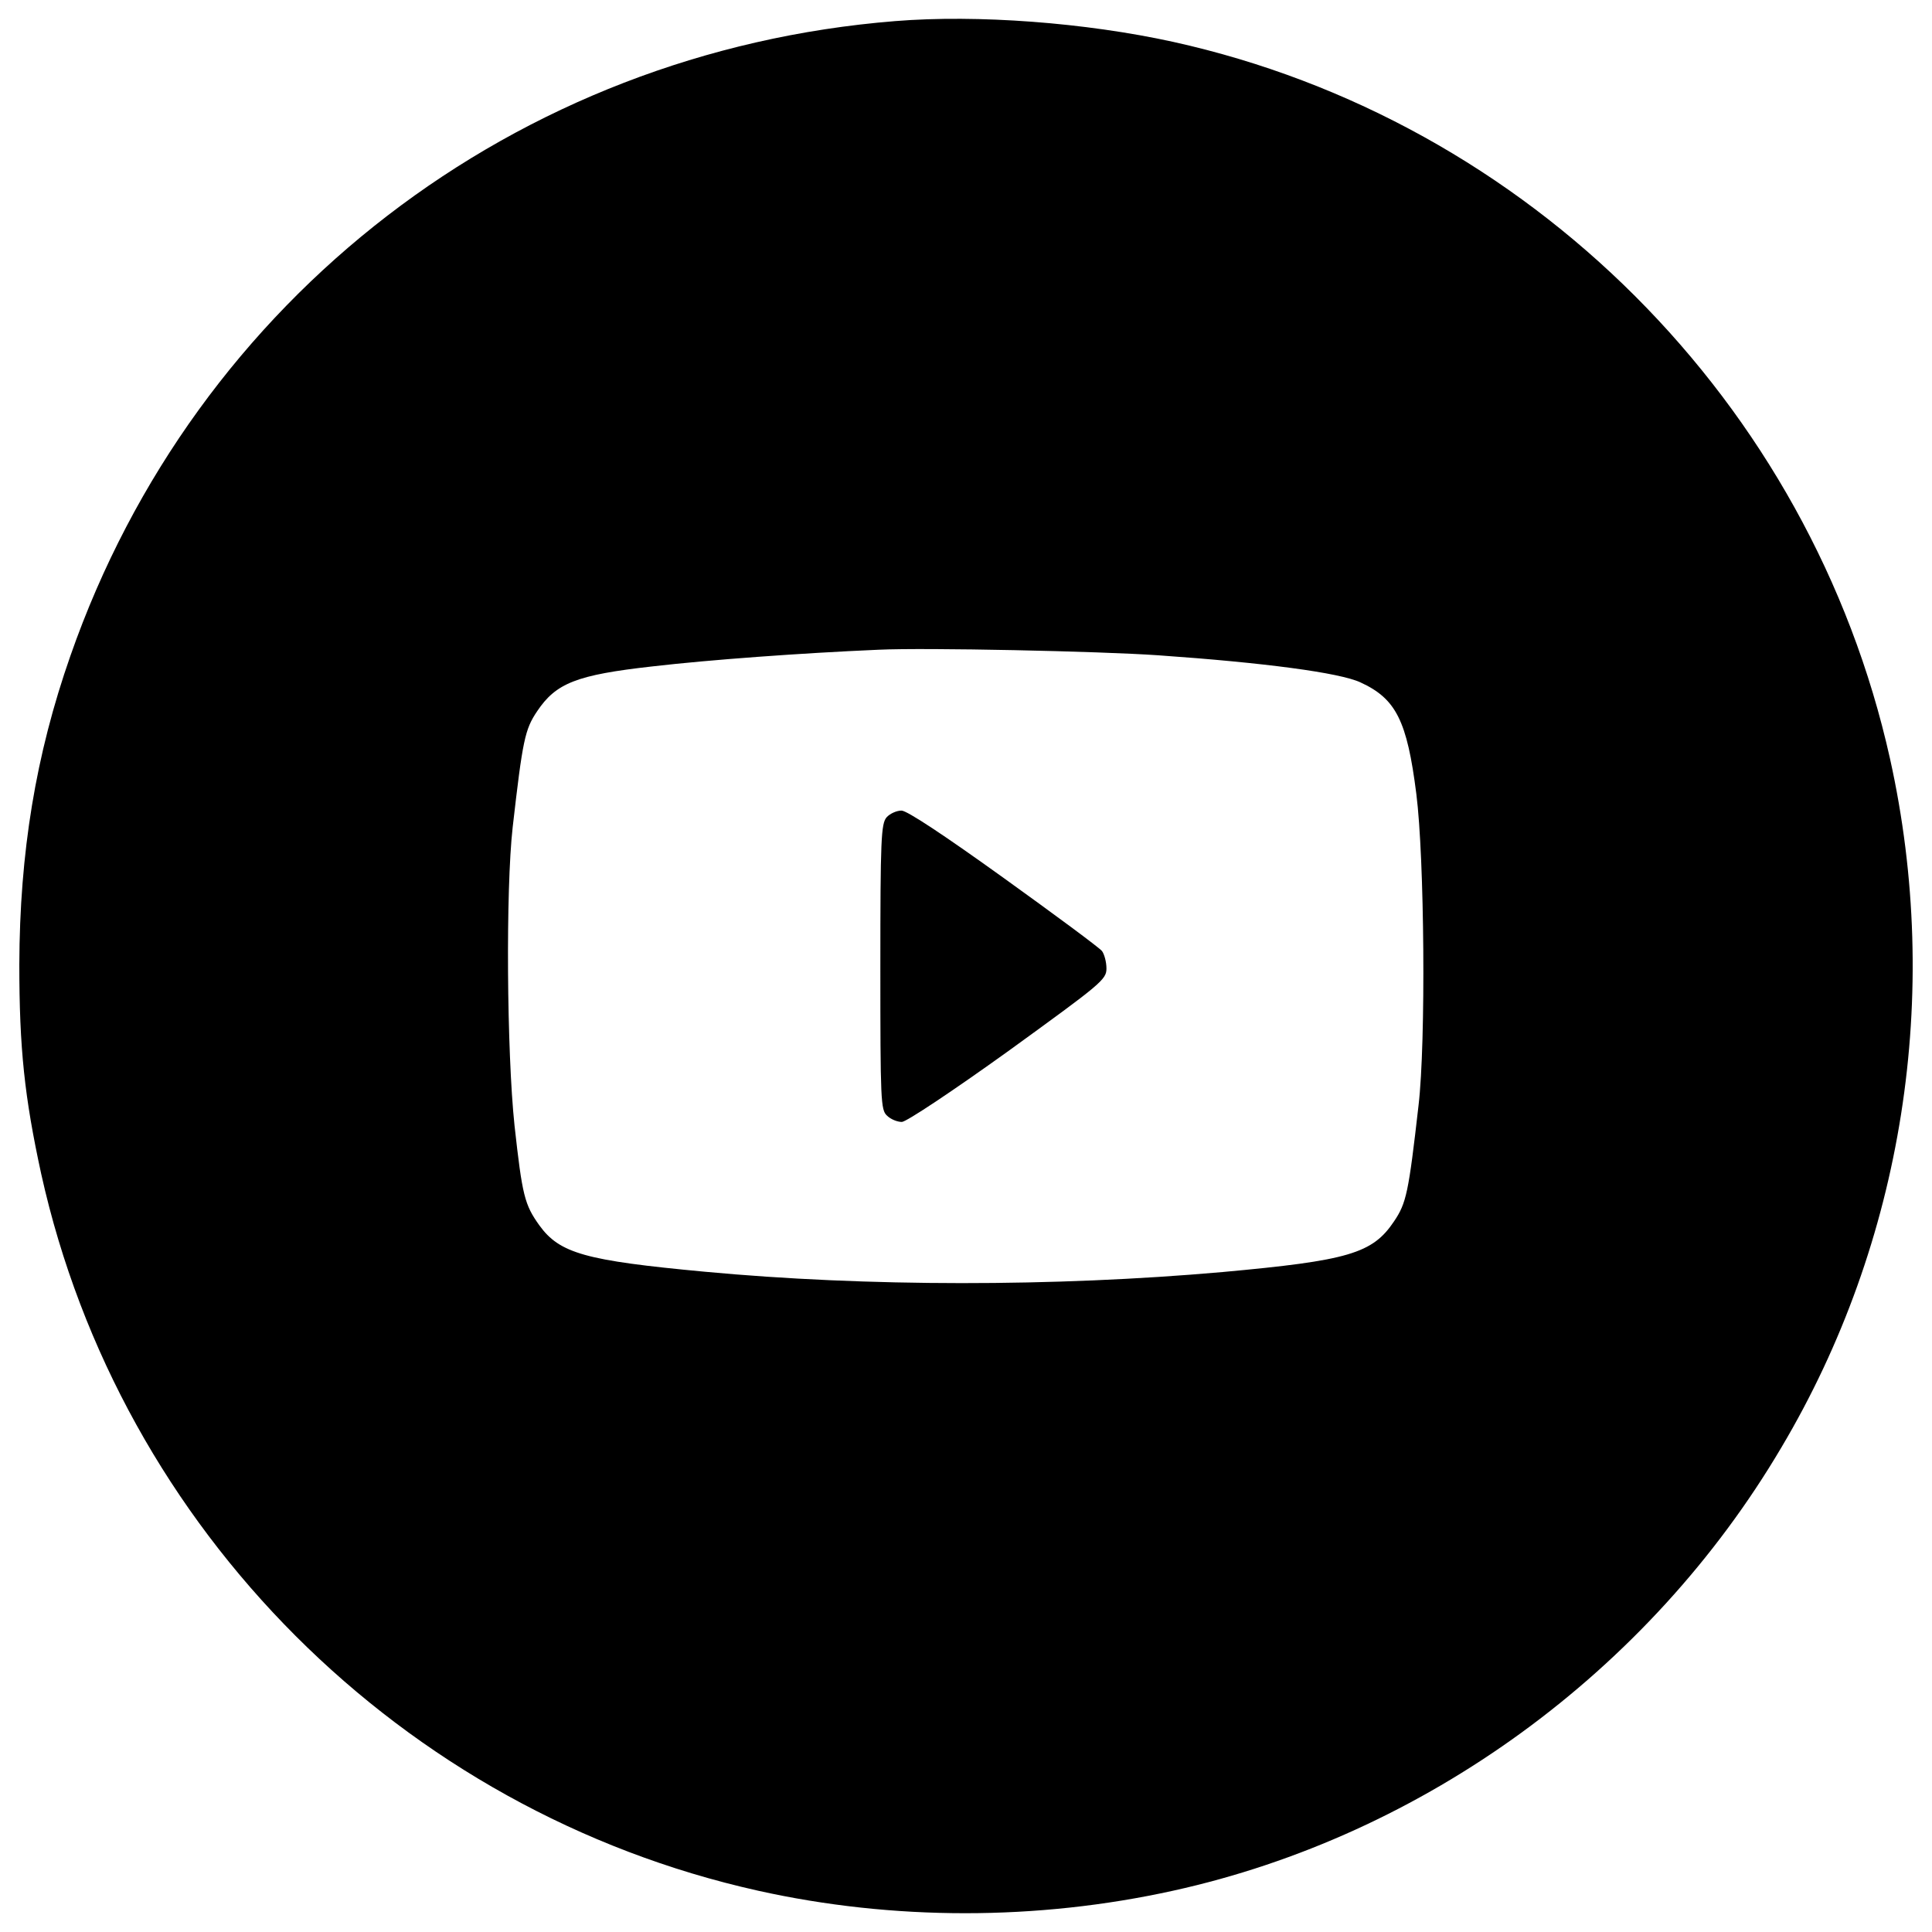
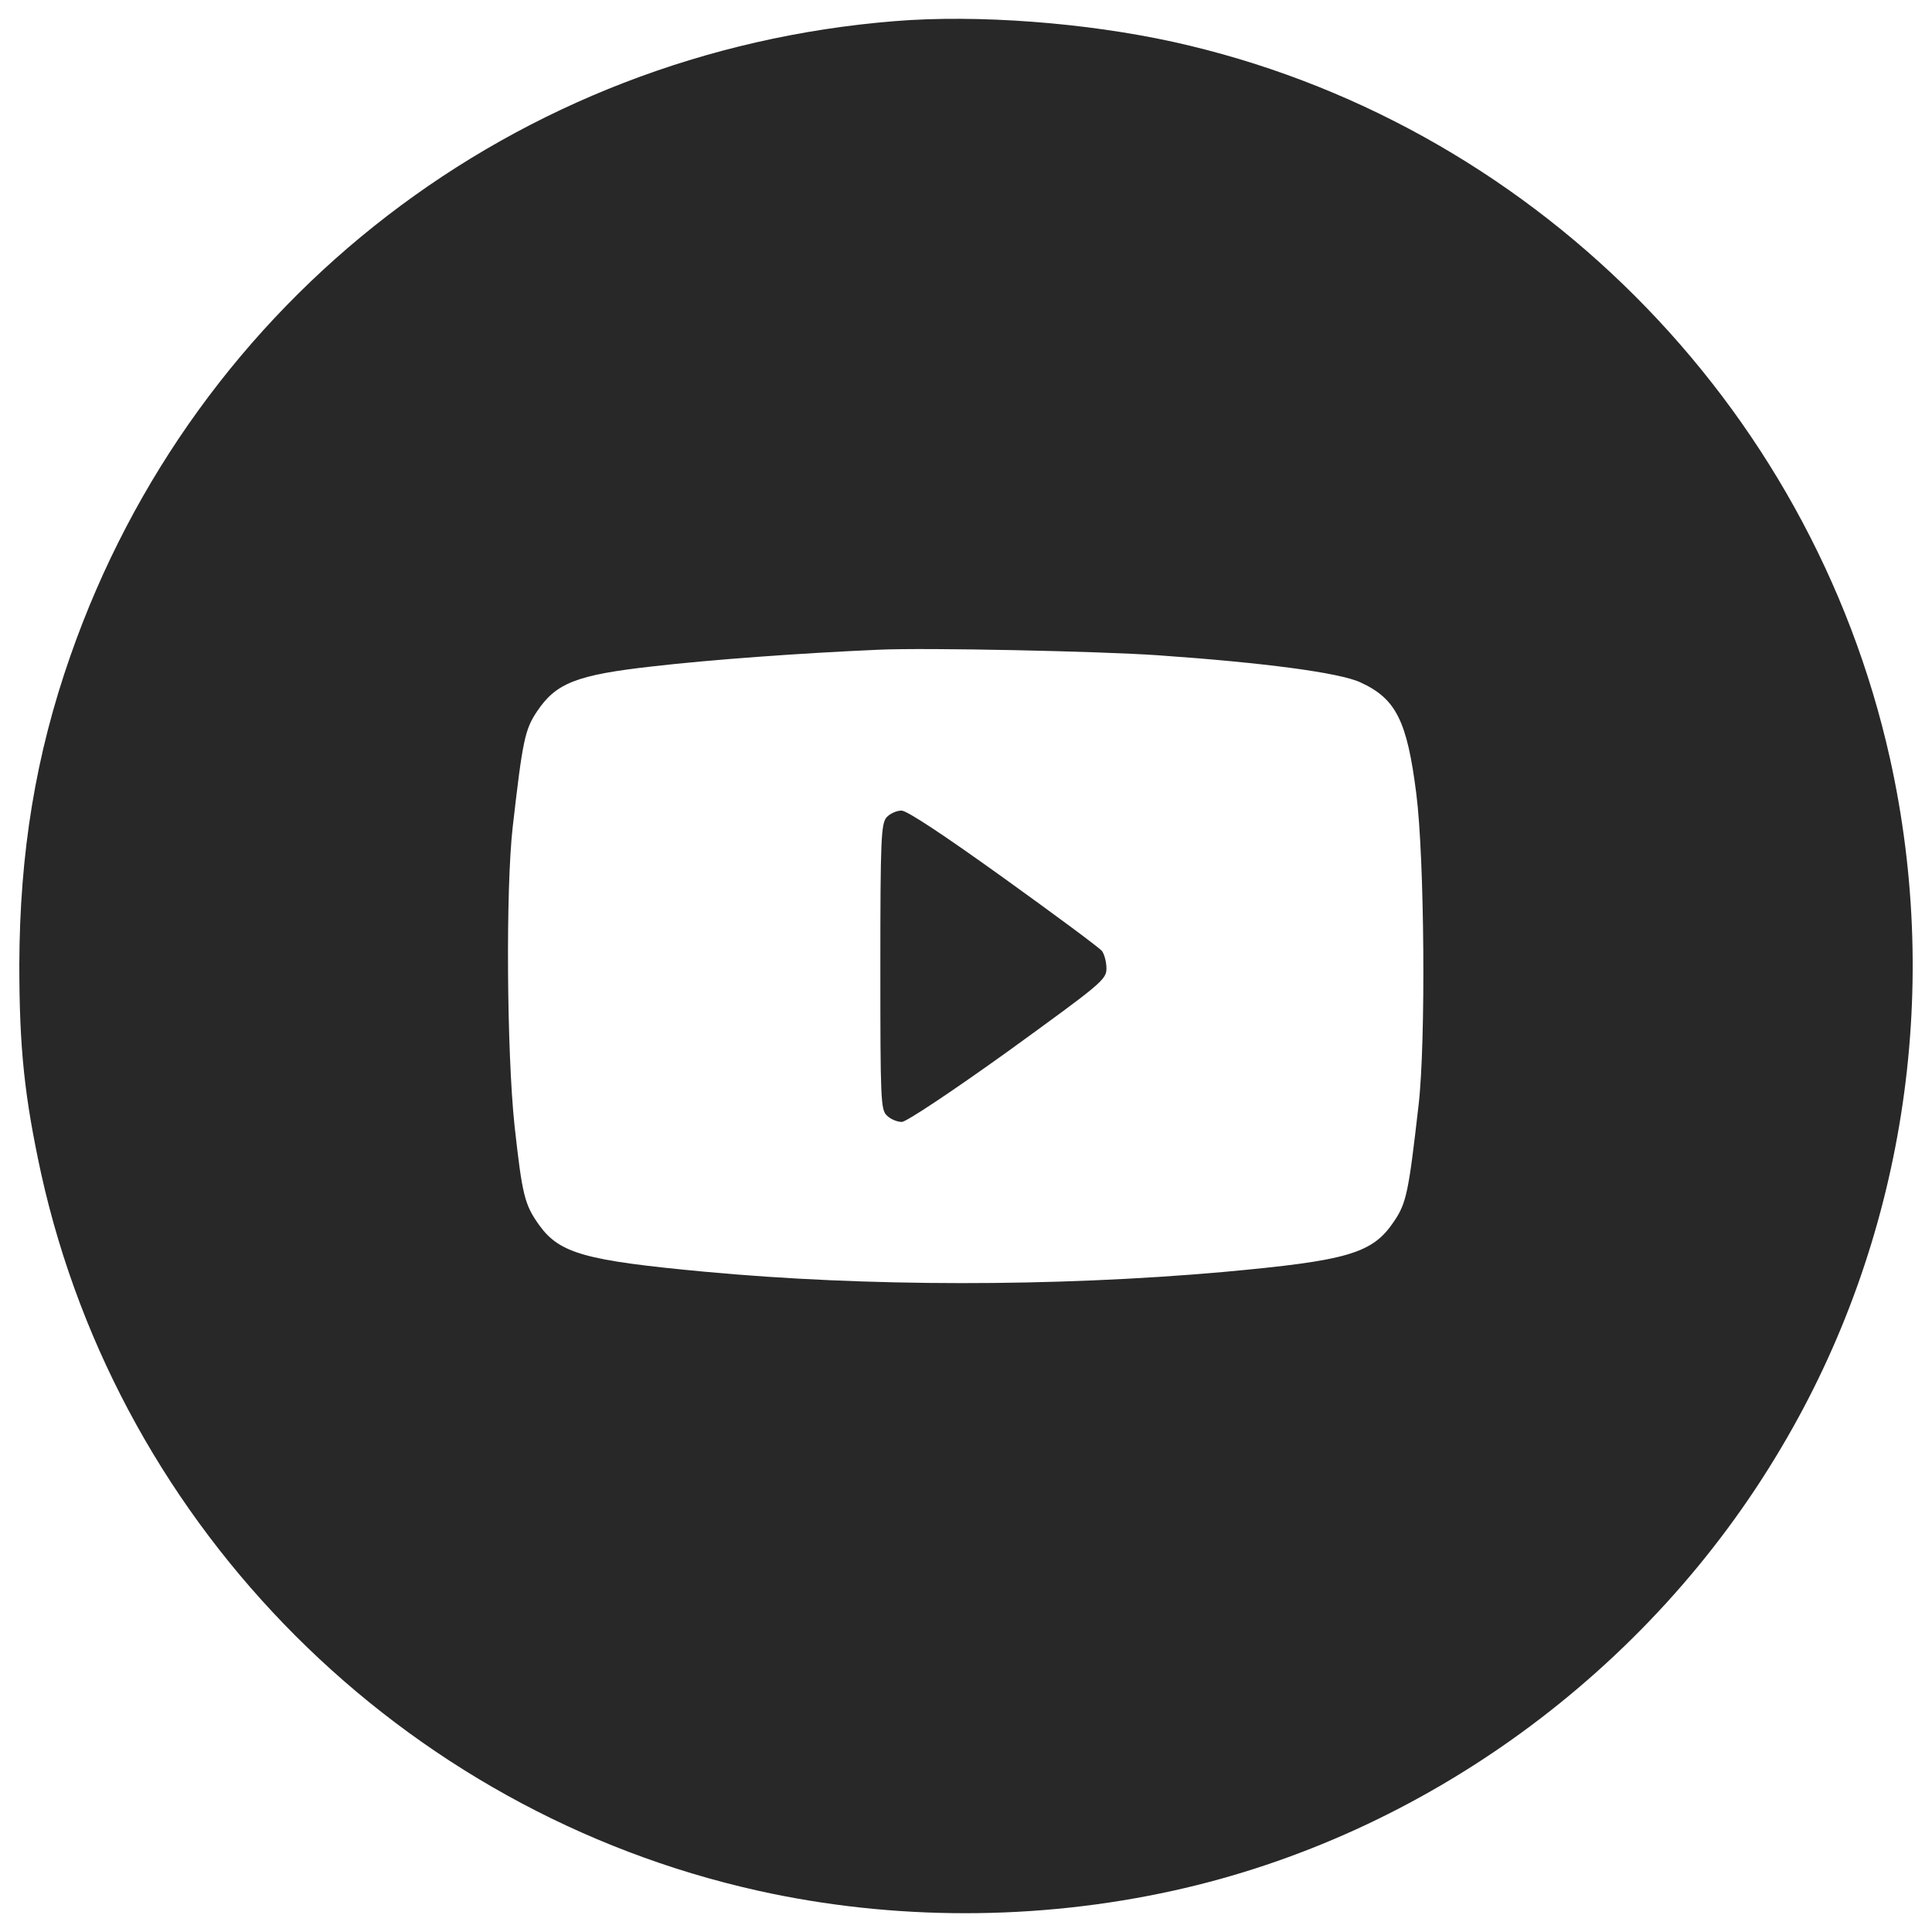
<svg xmlns="http://www.w3.org/2000/svg" version="1.1" x="0px" y="0px" viewBox="0 0 1000 1000" enable-background="new 0 0 1000 1000" xml:space="preserve">
  <g>
    <g transform="translate(0,512) scale(0.1,-0.1)">
-       <path d="M4633.4,5010.8C2670.8,4853.5,1011.3,3577.7,364.7,1726.3C184.4,1212.2,101.9,705.7,100,128.2c0-435.5,26.9-686.8,113.2-1084c408.6-1841.8,1866.7-3299.8,3710.4-3710.4c698.3-155.4,1444.6-155.4,2148.7,0c1298.8,285.9,2463.4,1133.8,3148.3,2294.5c631.2,1062.8,832.7,2346.3,562.1,3564.6c-410.6,1843.7-1870.5,3303.7-3710.4,3710.4C5617.6,5003.1,5059.3,5045.3,4633.4,5010.8z M5995.6,1728.2c550.6-38.4,938.2-90.2,1045.6-140c184.2-84.4,241.7-197.6,289.7-577.5c42.2-331.9,49.9-1283.5,11.5-1611.5c-51.8-454.7-63.3-506.5-126.6-600.5c-111.3-166.9-236-203.4-888.3-262.8c-869.1-76.7-1841.8-76.7-2682.1,1.9c-613.9,57.5-748.2,94-853.7,239.8c-76.7,107.4-88.3,153.5-128.5,516.1c-40.3,381.8-46,1222.1-9.6,1544.4c51.8,452.8,63.3,506.5,126.6,600.5c97.8,145.8,203.4,188,596.7,232.1c297.4,34.5,771.2,69.1,1170.3,86.3C4792.7,1768.5,5692.4,1749.3,5995.6,1728.2z" />
-       <path d="M4589.3,889.9c-28.8-32.6-32.6-113.2-32.6-775.1c0-690.7,1.9-740.5,34.5-769.3c19.2-19.2,53.7-32.6,76.7-32.6c23,0,264.8,161.1,550.6,366.4C5700.1,28.4,5727,49.5,5727,107.1c0,34.6-11.5,74.8-23,90.2c-13.4,17.3-241.7,186.1-508.4,377.9c-307,220.6-500.7,349.2-529.5,349.2C4641.1,924.4,4606.6,909,4589.3,889.9z" />
+       <path d="M4633.4,5010.8C2670.8,4853.5,1011.3,3577.7,364.7,1726.3C184.4,1212.2,101.9,705.7,100,128.2c0-435.5,26.9-686.8,113.2-1084c408.6-1841.8,1866.7-3299.8,3710.4-3710.4c698.3-155.4,1444.6-155.4,2148.7,0c1298.8,285.9,2463.4,1133.8,3148.3,2294.5c631.2,1062.8,832.7,2346.3,562.1,3564.6c-410.6,1843.7-1870.5,3303.7-3710.4,3710.4C5617.6,5003.1,5059.3,5045.3,4633.4,5010.8z M5995.6,1728.2c550.6-38.4,938.2-90.2,1045.6-140c184.2-84.4,241.7-197.6,289.7-577.5c42.2-331.9,49.9-1283.5,11.5-1611.5c-51.8-454.7-63.3-506.5-126.6-600.5c-111.3-166.9-236-203.4-888.3-262.8c-869.1-76.7-1841.8-76.7-2682.1,1.9c-613.9,57.5-748.2,94-853.7,239.8c-76.7,107.4-88.3,153.5-128.5,516.1c-40.3,381.8-46,1222.1-9.6,1544.4c51.8,452.8,63.3,506.5,126.6,600.5c97.8,145.8,203.4,188,596.7,232.1c297.4,34.5,771.2,69.1,1170.3,86.3C4792.7,1768.5,5692.4,1749.3,5995.6,1728.2z" fill="#282828" />
+       <path d="M4589.3,889.9c-28.8-32.6-32.6-113.2-32.6-775.1c0-690.7,1.9-740.5,34.5-769.3c19.2-19.2,53.7-32.6,76.7-32.6c23,0,264.8,161.1,550.6,366.4C5700.1,28.4,5727,49.5,5727,107.1c0,34.6-11.5,74.8-23,90.2c-13.4,17.3-241.7,186.1-508.4,377.9c-307,220.6-500.7,349.2-529.5,349.2C4641.1,924.4,4606.6,909,4589.3,889.9z" fill="#282828" />
    </g>
  </g>
</svg>
